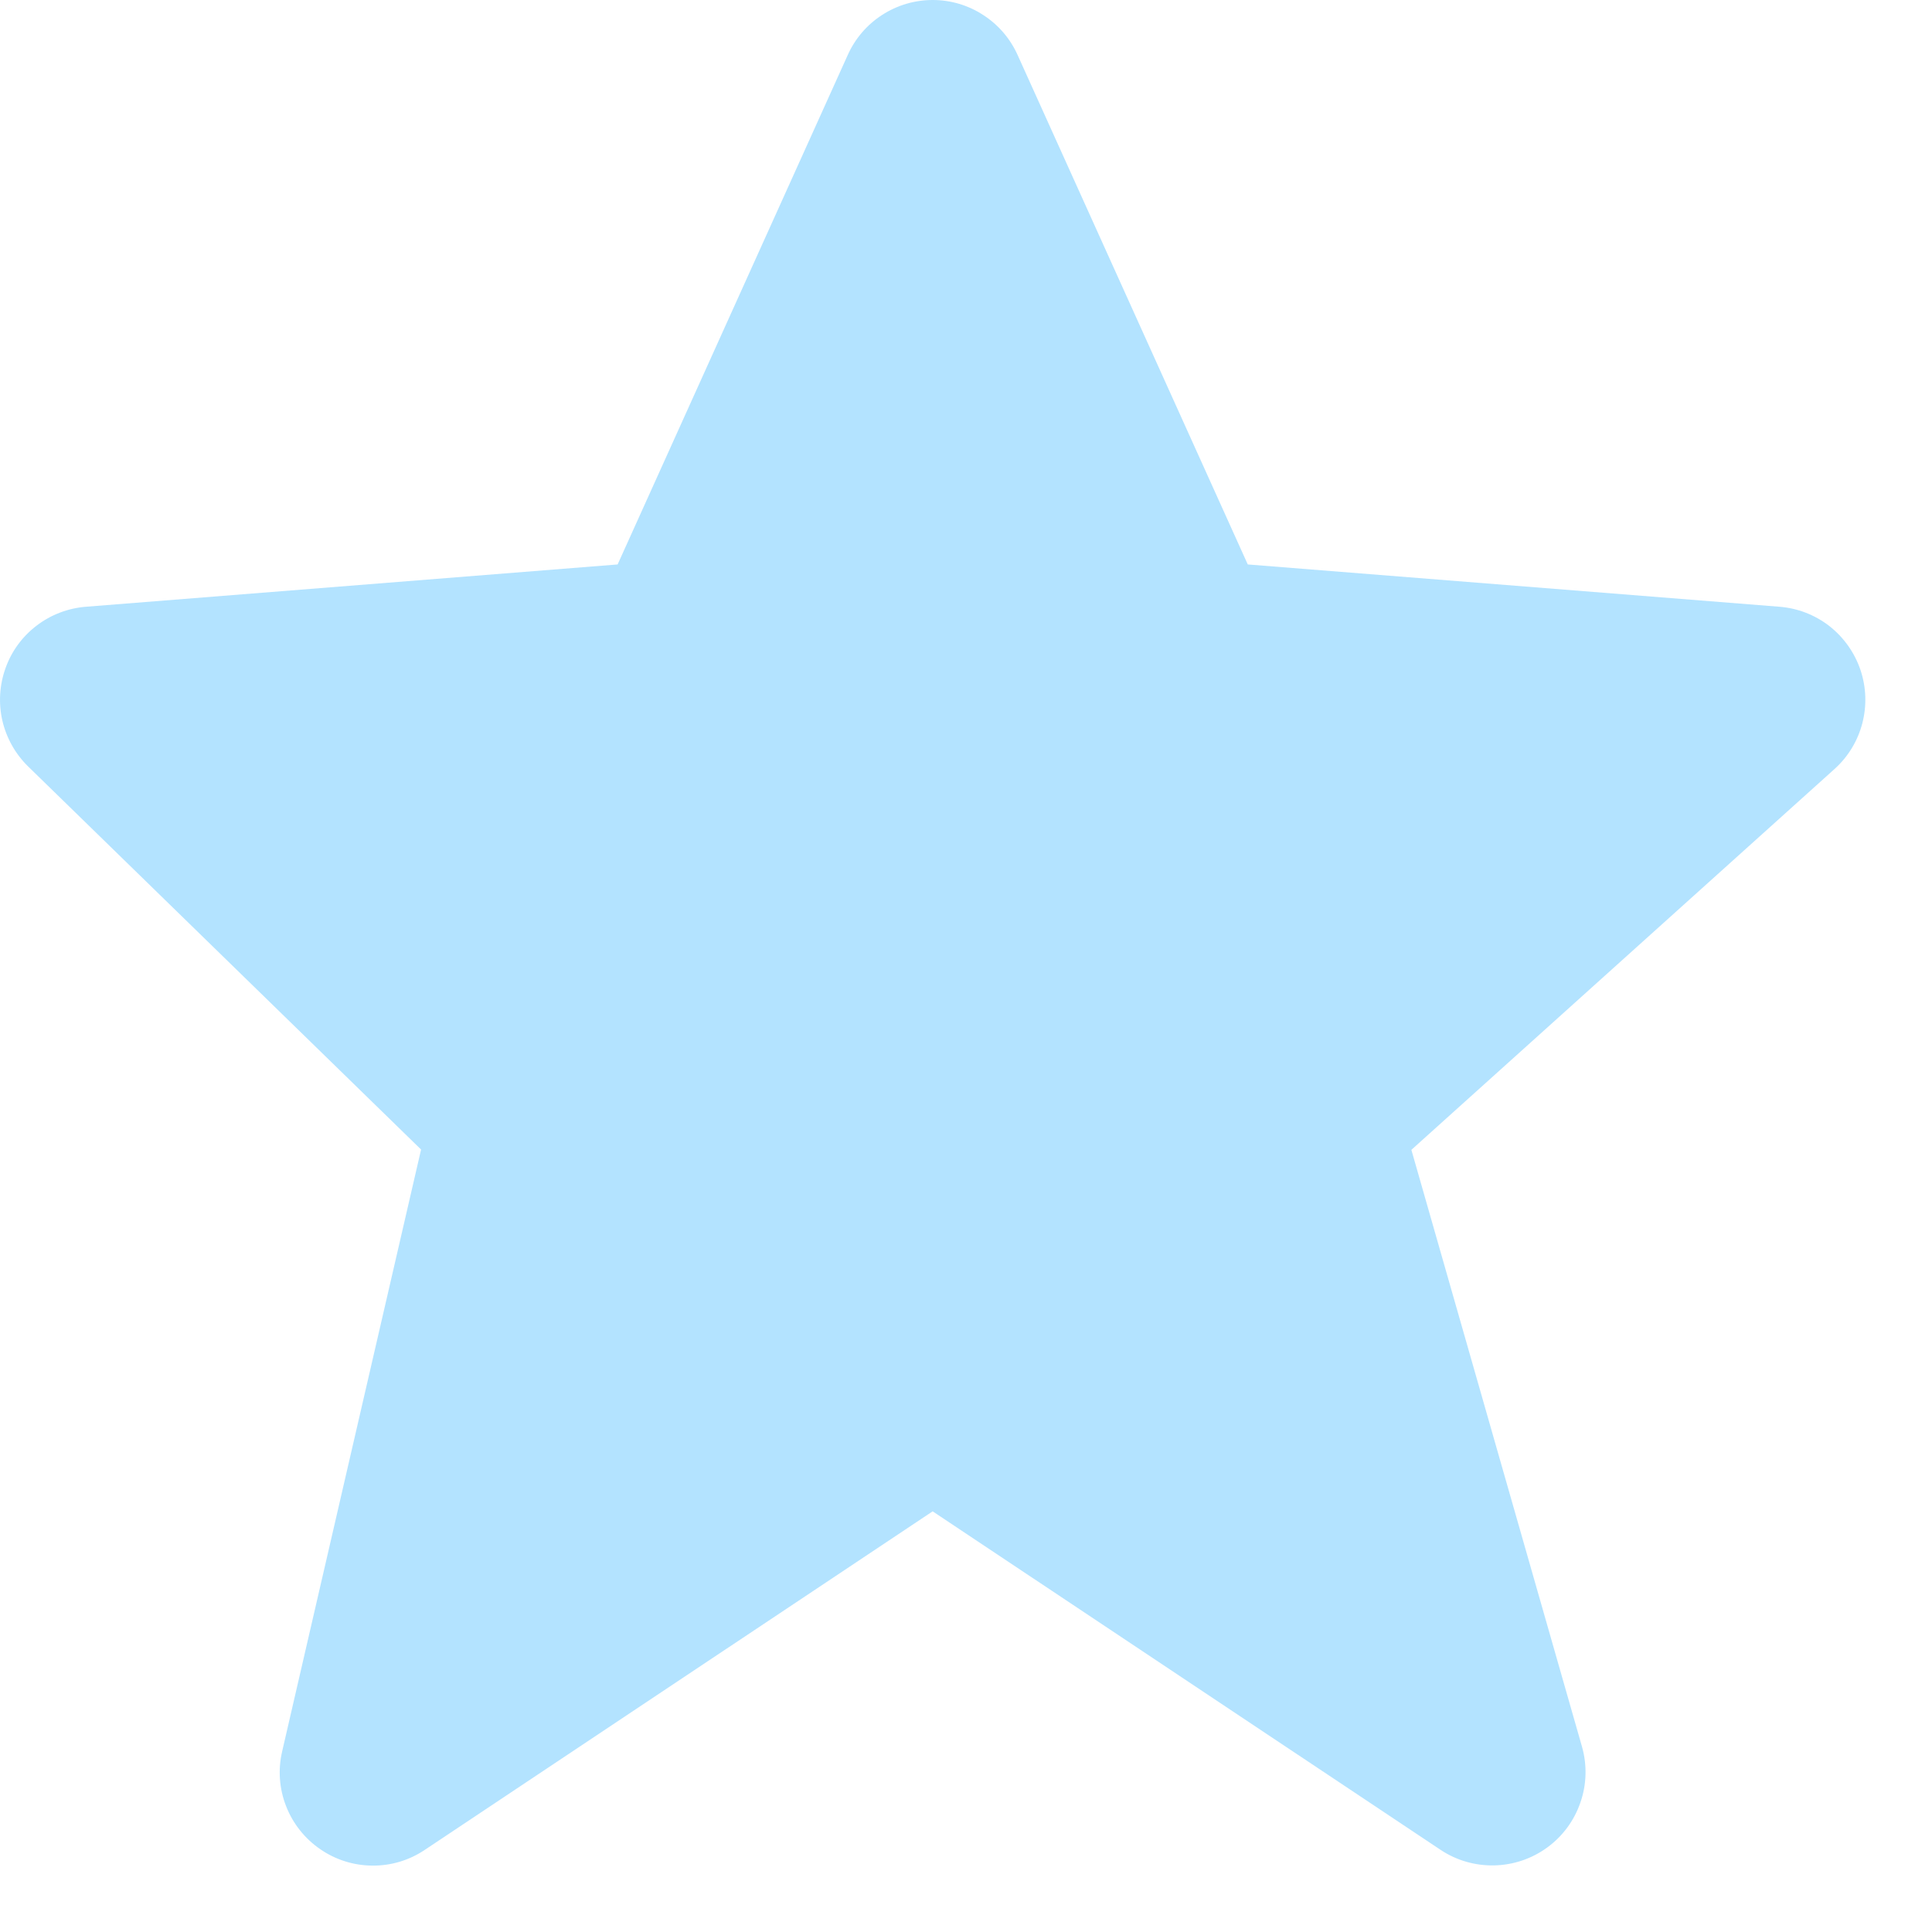
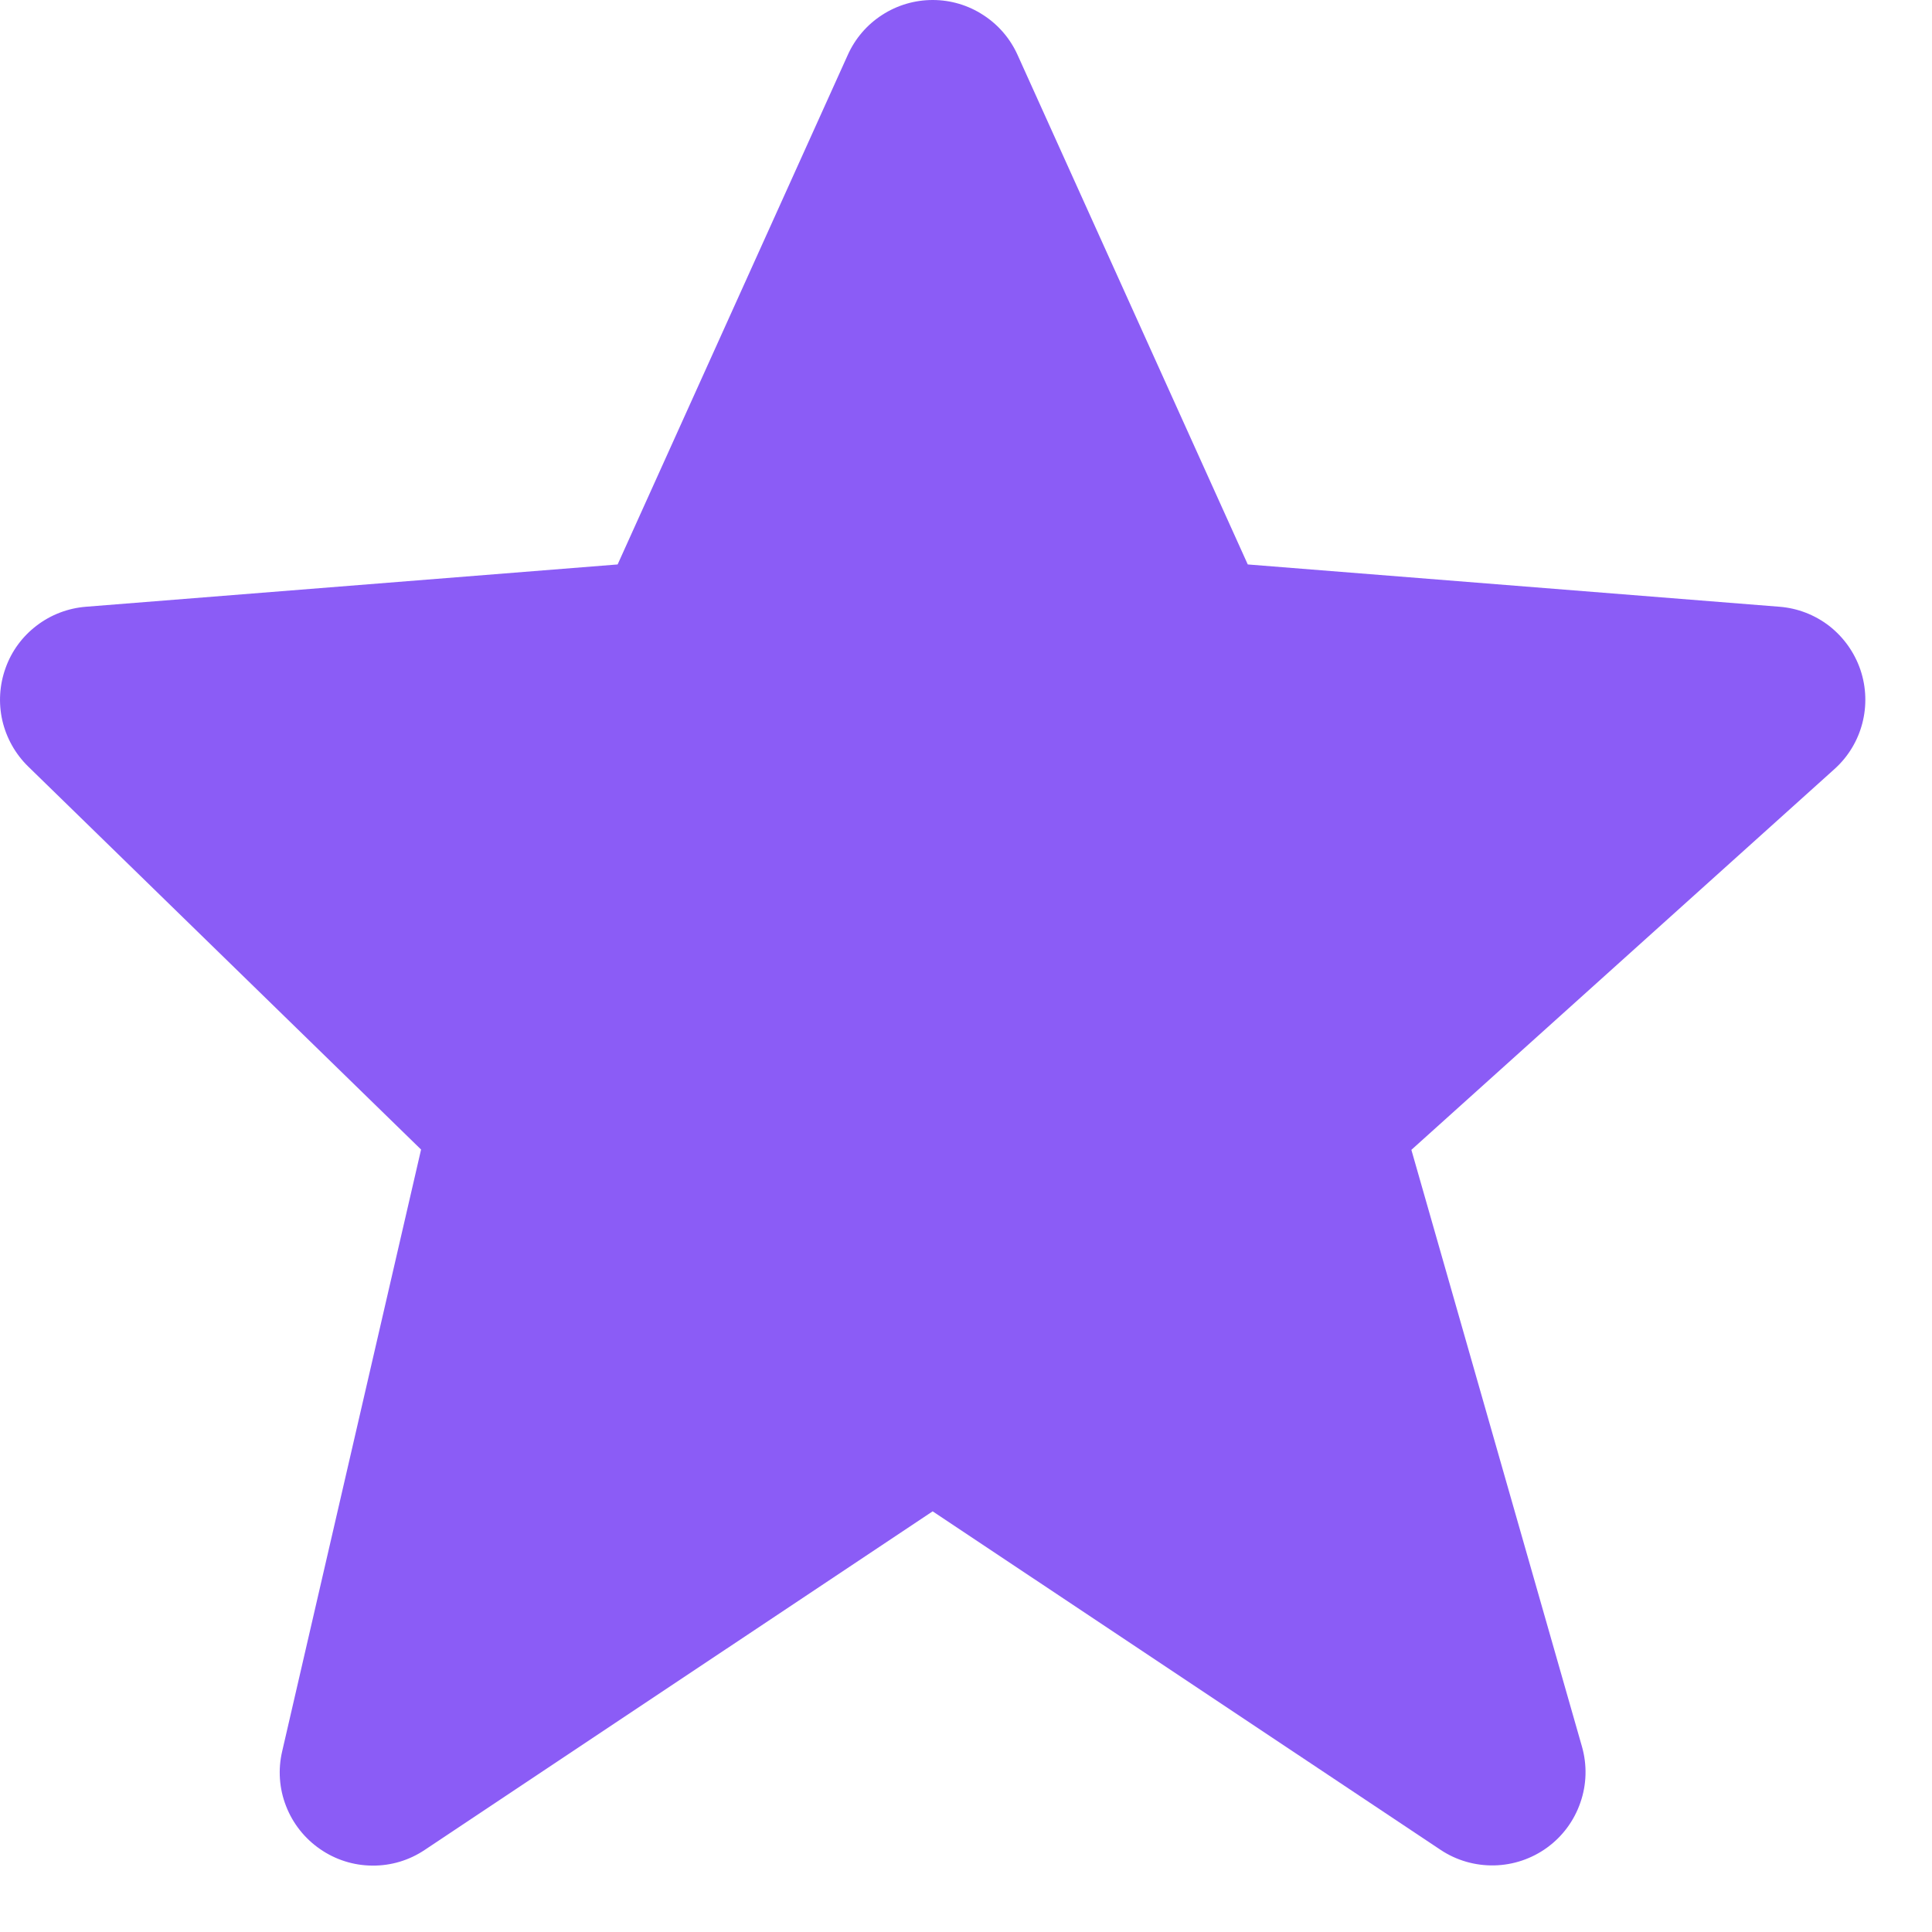
<svg xmlns="http://www.w3.org/2000/svg" width="19" height="19" viewBox="0 0 19 19" fill="none">
-   <path d="M18.296 6.587C18.238 6.417 18.132 6.268 17.991 6.157C17.849 6.047 17.679 5.981 17.5 5.967L12.271 5.551L10.008 0.542C9.936 0.381 9.819 0.244 9.67 0.148C9.522 0.051 9.349 9.71158e-05 9.173 1.37932e-07C8.996 -9.684e-05 8.823 0.051 8.675 0.147C8.526 0.243 8.409 0.38 8.337 0.541L6.074 5.551L0.845 5.967C0.669 5.981 0.501 6.045 0.361 6.152C0.221 6.258 0.114 6.403 0.055 6.569C-0.005 6.735 -0.016 6.914 0.023 7.086C0.063 7.258 0.151 7.415 0.277 7.538L4.141 11.305L2.775 17.223C2.733 17.402 2.746 17.59 2.813 17.761C2.879 17.932 2.996 18.08 3.147 18.184C3.298 18.289 3.477 18.346 3.661 18.347C3.845 18.349 4.025 18.295 4.178 18.192L9.172 14.863L14.167 18.192C14.323 18.296 14.507 18.349 14.695 18.345C14.882 18.341 15.064 18.28 15.216 18.169C15.367 18.059 15.481 17.905 15.542 17.727C15.604 17.55 15.609 17.358 15.558 17.178L13.88 11.308L18.041 7.563C18.314 7.318 18.413 6.934 18.296 6.587Z" fill="#B3E3FF" />
+   <path d="M18.296 6.587C18.238 6.417 18.132 6.268 17.991 6.157C17.849 6.047 17.679 5.981 17.5 5.967L12.271 5.551L10.008 0.542C9.936 0.381 9.819 0.244 9.67 0.148C9.522 0.051 9.349 9.71158e-05 9.173 1.37932e-07C8.996 -9.684e-05 8.823 0.051 8.675 0.147C8.526 0.243 8.409 0.38 8.337 0.541L6.074 5.551L0.845 5.967C0.669 5.981 0.501 6.045 0.361 6.152C0.221 6.258 0.114 6.403 0.055 6.569C-0.005 6.735 -0.016 6.914 0.023 7.086C0.063 7.258 0.151 7.415 0.277 7.538L4.141 11.305L2.775 17.223C2.733 17.402 2.746 17.59 2.813 17.761C2.879 17.932 2.996 18.08 3.147 18.184C3.298 18.289 3.477 18.346 3.661 18.347C3.845 18.349 4.025 18.295 4.178 18.192L9.172 14.863L14.167 18.192C14.323 18.296 14.507 18.349 14.695 18.345C14.882 18.341 15.064 18.28 15.216 18.169C15.367 18.059 15.481 17.905 15.542 17.727C15.604 17.55 15.609 17.358 15.558 17.178L13.88 11.308L18.041 7.563C18.314 7.318 18.413 6.934 18.296 6.587Z" fill="#8B5CF6" />
</svg>
